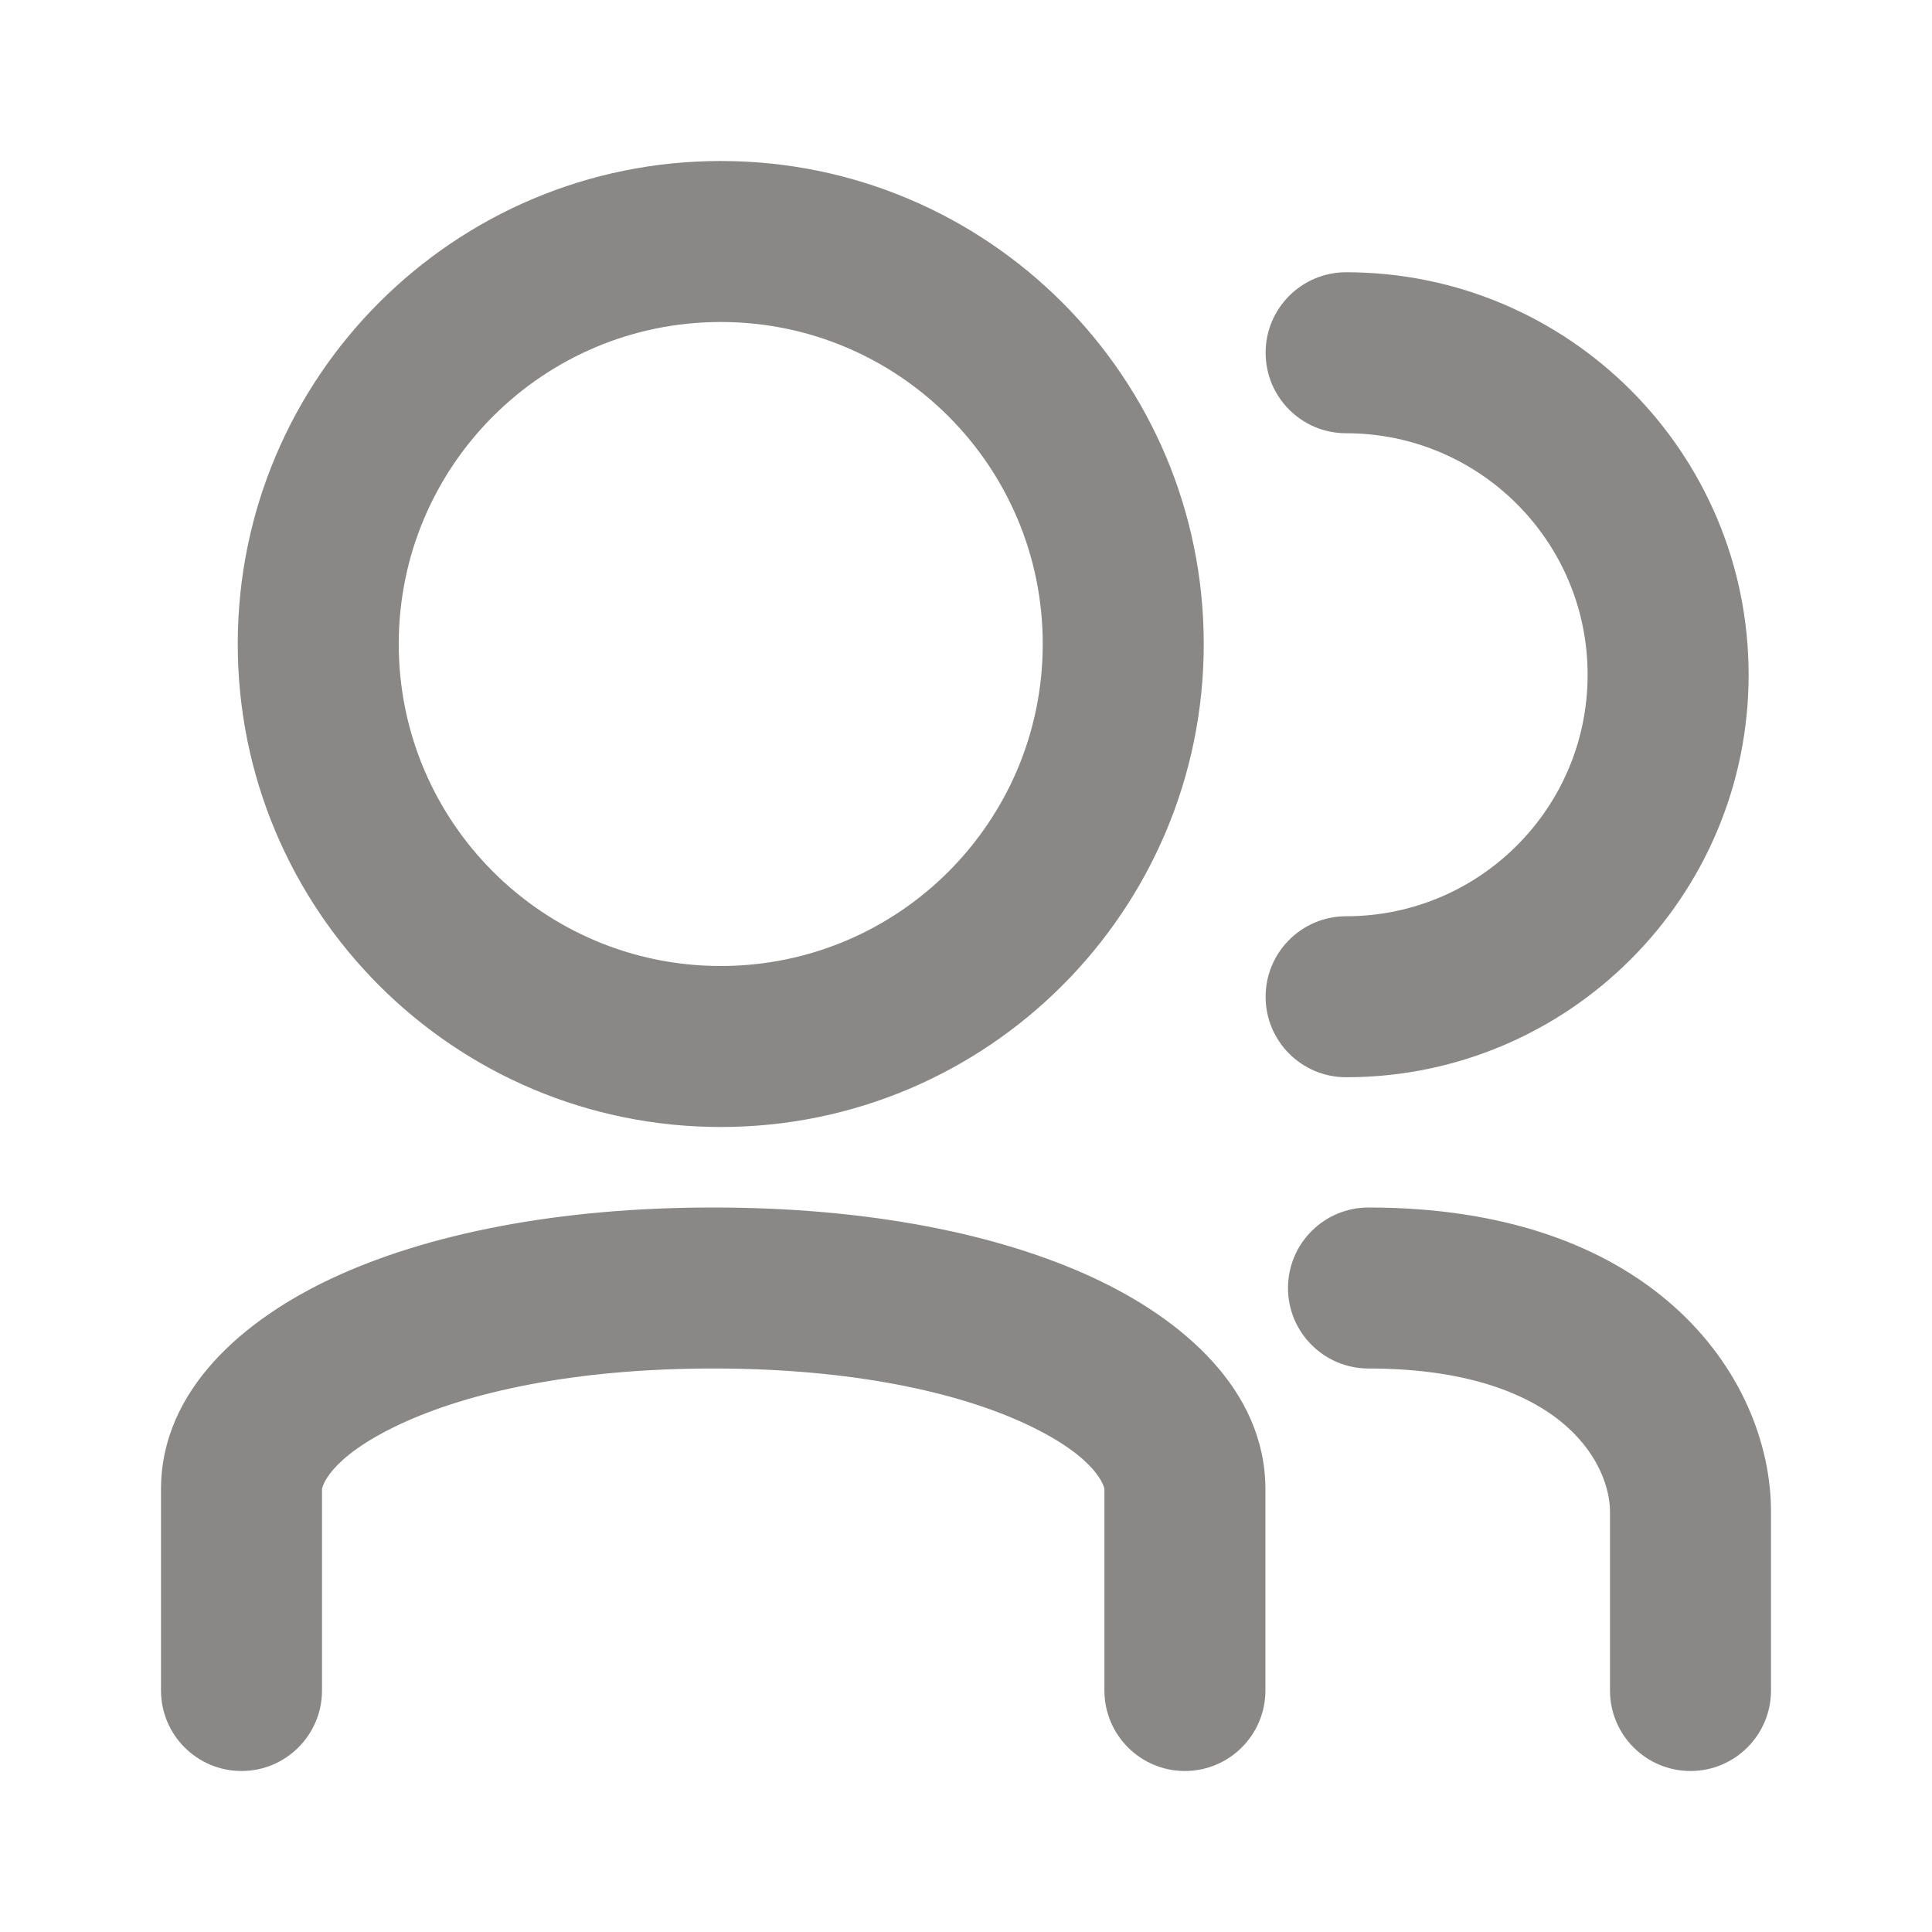
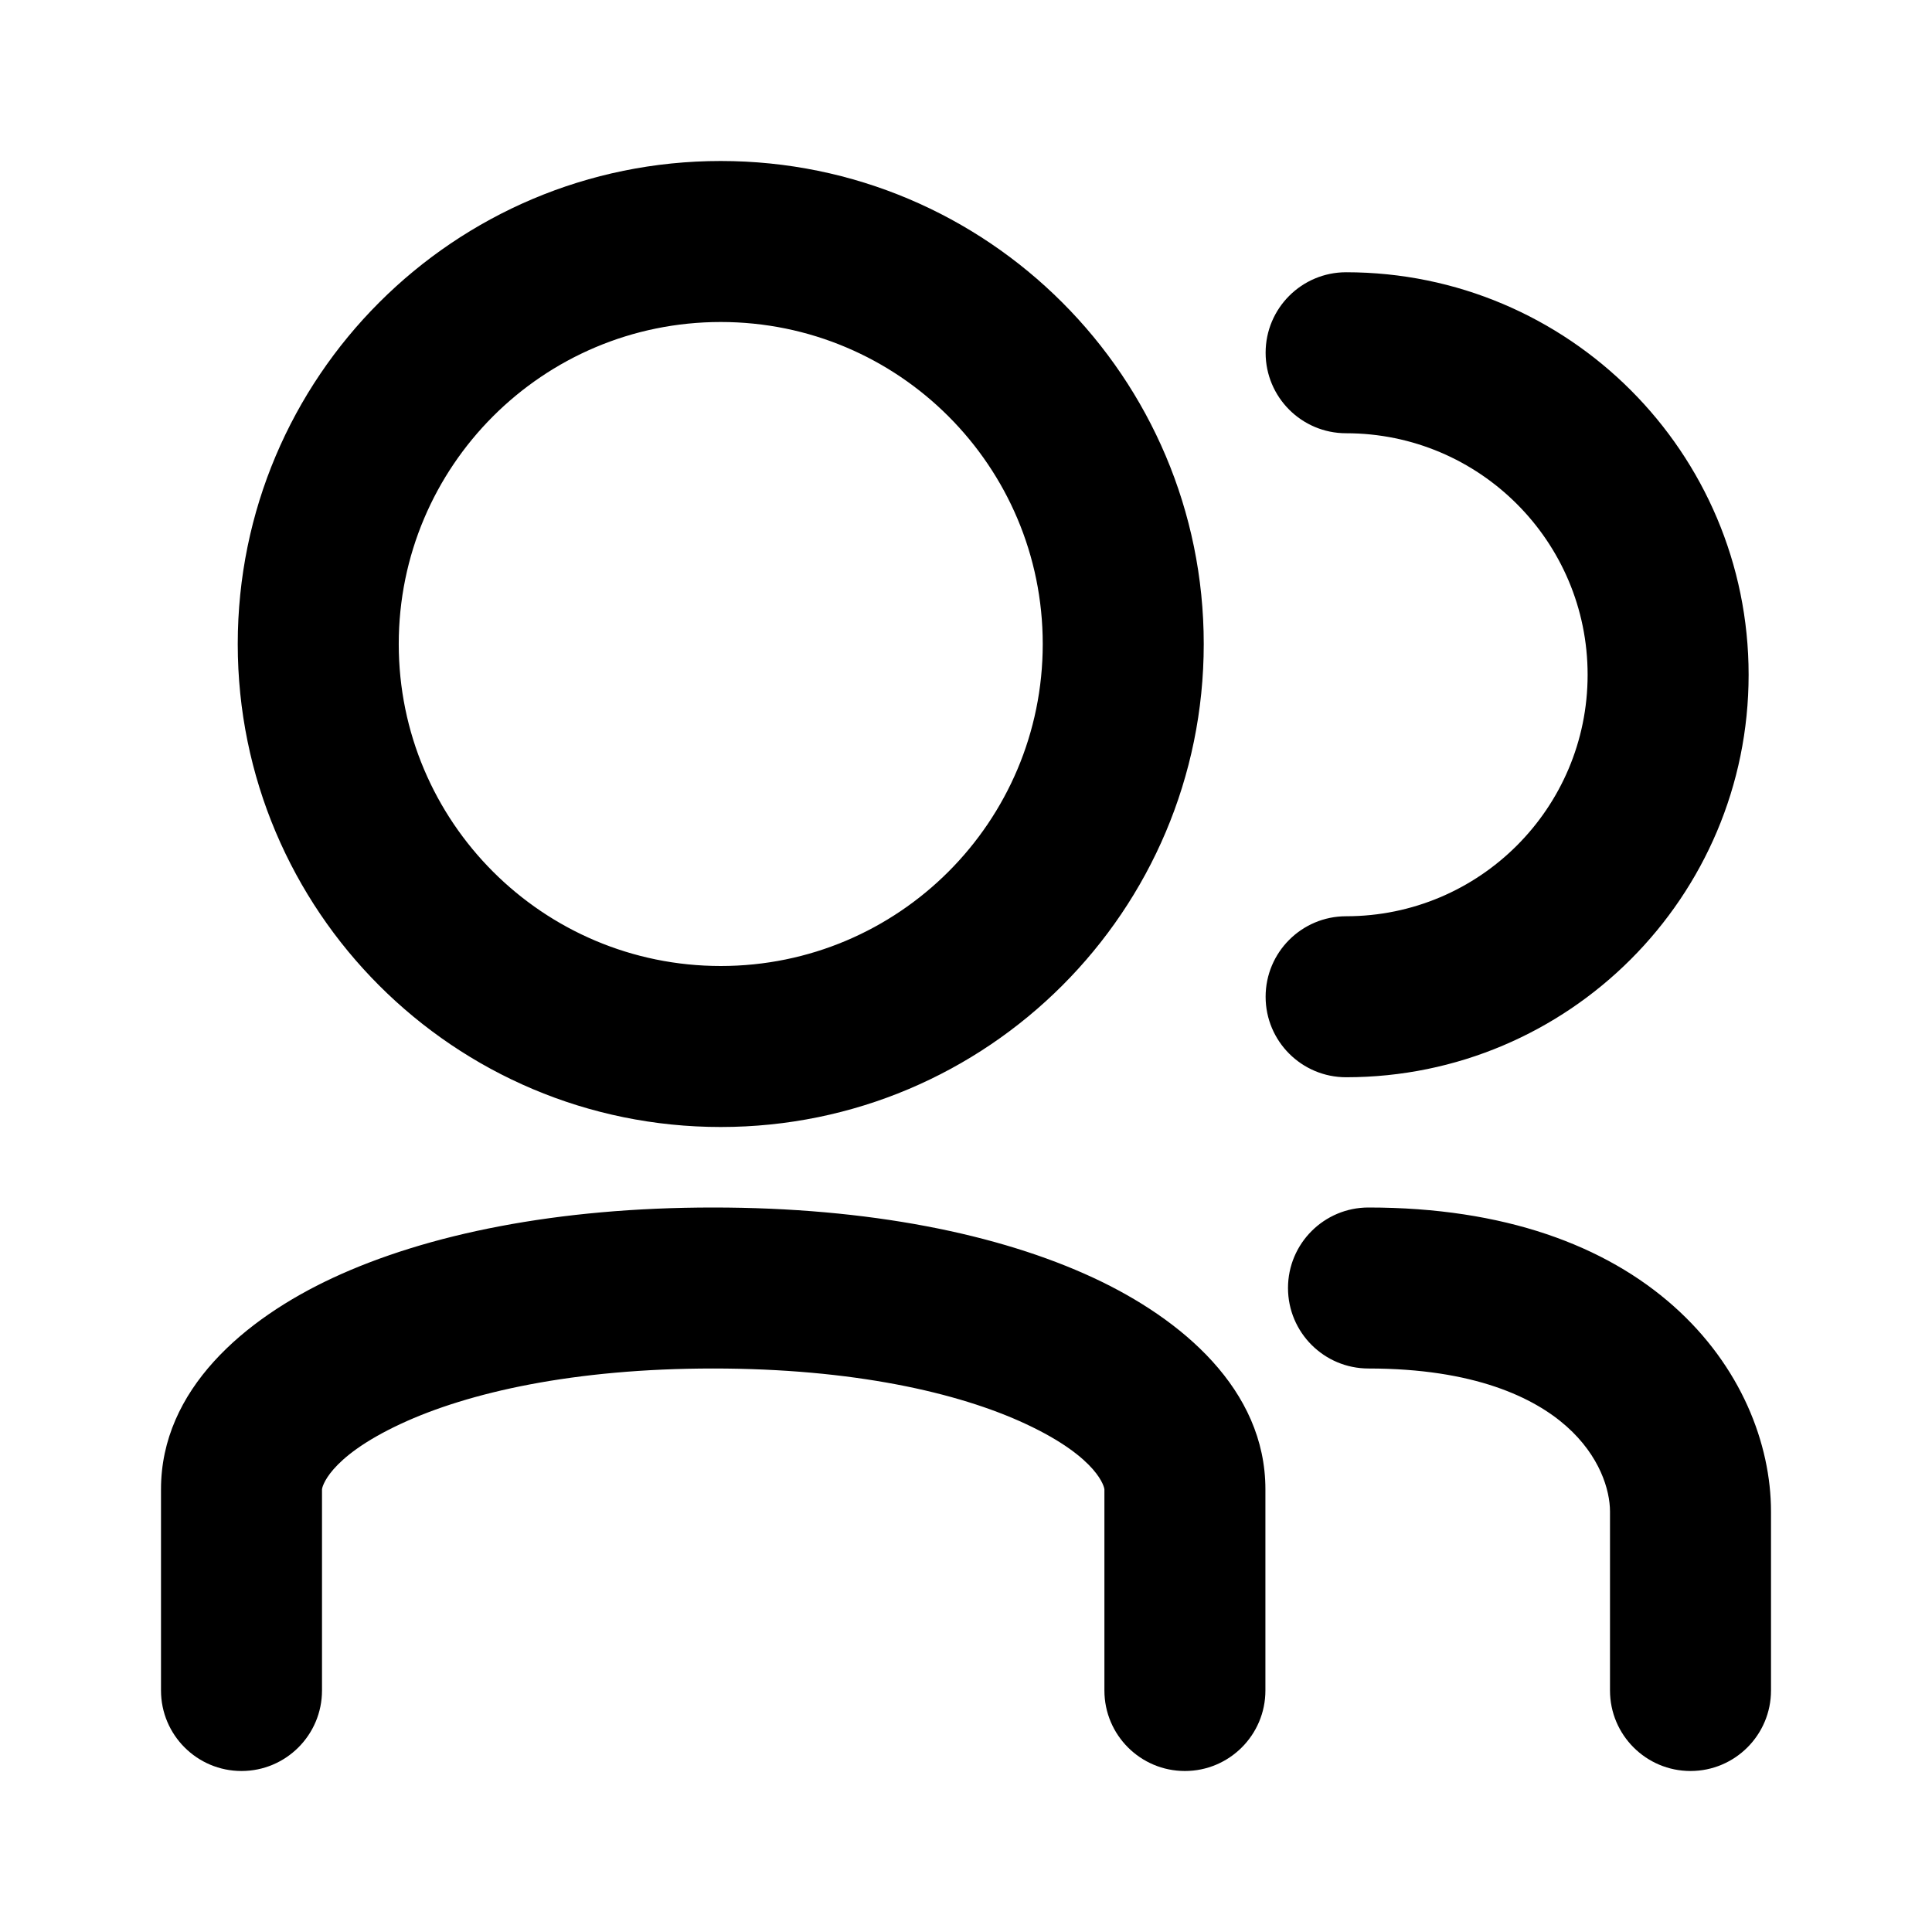
<svg xmlns="http://www.w3.org/2000/svg" width="36" height="36" viewBox="0 0 36 36" fill="none">
-   <g opacity="0.55">
-     <path fill-rule="evenodd" clip-rule="evenodd" d="M22.43 12C22.43 16.971 18.4 21 13.43 21C8.459 21 4.43 16.971 4.43 12C4.43 7.029 8.459 3 13.43 3C18.4 3 22.43 7.029 22.43 12ZM13.43 18C16.744 18 19.43 15.314 19.43 12C19.43 8.686 16.744 6 13.43 6C10.116 6 7.43 8.686 7.43 12C7.43 15.314 10.116 18 13.43 18ZM7.467 26.532C6.088 27.174 6 27.734 6 27.75V27.761V27.772V27.783V27.794V27.805V27.816V27.827V27.838V27.849V27.86V27.871V27.882V27.893V27.904V27.915V27.926V27.937V27.948V27.959V27.97V27.981V27.992V28.003V28.014V28.024V28.035V28.046V28.057V28.068V28.079V28.09V28.101V28.112V28.123V28.134V28.145V28.156V28.167V28.178V28.189V28.2V28.21V28.221V28.232V28.243V28.254V28.265V28.276V28.287V28.298V28.308V28.319V28.33V28.341V28.352V28.363V28.374V28.384V28.395V28.406V28.417V28.428V28.439V28.45V28.46V28.471V28.482V28.493V28.503V28.514V28.525V28.536V28.547V28.557V28.568V28.579V28.59V28.6V28.611V28.622V28.633V28.643V28.654V28.665V28.675V28.686V28.697V28.707V28.718V28.729V28.739V28.75V28.761V28.771V28.782V28.792V28.803V28.814V28.824V28.835V28.845V28.856V28.866V28.877V28.887V28.898V28.908V28.919V28.929V28.94V28.95V28.961V28.971V28.982V28.992V29.003V29.013V29.023V29.034V29.044V29.055V29.065V29.075V29.086V29.096V29.106V29.117V29.127V29.137V29.148V29.158V29.168V29.178V29.189V29.199V29.209V29.219V29.229V29.24V29.25V29.26V29.27V29.28V29.29V29.3V29.311V29.321V29.331V29.341V29.351V29.361V29.371V29.381V29.391V29.401V29.411V29.421V29.431V29.441V29.451V29.46V29.47V29.48V29.49V29.5V29.51V29.52V29.529V29.539V29.549V29.559V29.569V29.578V29.588V29.598V29.607V29.617V29.627V29.636V29.646V29.656V29.665V29.675V29.684V29.694V29.704V29.713V29.723V29.732V29.742V29.751V29.761V29.77V29.779V29.789V29.798V29.808V29.817V29.826V29.835V29.845V29.854V29.863V29.873V29.882V29.891V29.9V29.909V29.919V29.928V29.937V29.946V29.955V29.964V29.973V29.982V29.991V30V30.009V30.018V30.027V30.036V30.045V30.054V30.063V30.072V30.081V30.089V30.098V30.107V30.116V30.124V30.133V30.142V30.151V30.159V30.168V30.176V30.185V30.194V30.202V30.211V30.219V30.228V30.236V30.245V30.253V30.262V30.27V30.278V30.287V30.295V30.303V30.312V30.32V30.328V30.336V30.345V30.353V30.361V30.369V30.377V30.385V30.393V30.401V30.409V30.417V30.425V30.433V30.441V30.449V30.457V30.465V30.473V30.481V30.488V30.496V30.504V30.512V30.52V30.527V30.535V30.543V30.55V30.558V30.565V30.573V30.58V30.588V30.595V30.603V30.61V30.618V30.625V30.632V30.64V30.647V30.654V30.662V30.669V30.676V30.683V30.69V30.697V30.704V30.712V30.719V30.726V30.733V30.74V30.747V30.753V30.76V30.767V30.774V30.781V30.788V30.794V30.801V30.808V30.814V30.821V30.828V30.834V30.841V30.848V30.854V30.861V30.867V30.873V30.88V30.886V30.893V30.899V30.905V30.912V30.918V30.924V30.93V30.936V30.942V30.948V30.955V30.961V30.967V30.973V30.979V30.985V30.99V30.996V31.002V31.008V31.014V31.019V31.025V31.031V31.037V31.042V31.048V31.053V31.059V31.064V31.07V31.075V31.081V31.086V31.091V31.097V31.102V31.107V31.113V31.118V31.123V31.128V31.133V31.138V31.143V31.148V31.153V31.158V31.163V31.168V31.173V31.178V31.183V31.187V31.192V31.197V31.201V31.206V31.211V31.215V31.22V31.224V31.229V31.233V31.238V31.242V31.246V31.25V31.255V31.259V31.263V31.267V31.271V31.276V31.28V31.284V31.288V31.292V31.296V31.299V31.303V31.307V31.311V31.315V31.318V31.322V31.326V31.329V31.333V31.336V31.34V31.343V31.347V31.35V31.354V31.357V31.36V31.363V31.367V31.37V31.373V31.376V31.379V31.382V31.385V31.388V31.391V31.394V31.397V31.4V31.402V31.405V31.408V31.41V31.413V31.416V31.418V31.421V31.423V31.426V31.428V31.43V31.433V31.435V31.437V31.44V31.442V31.444V31.446V31.448V31.45V31.452V31.454V31.456V31.458V31.46V31.461V31.463V31.465V31.467V31.468V31.47V31.471V31.473V31.474V31.476V31.477V31.479V31.48V31.481V31.482V31.483V31.485V31.486V31.487V31.488V31.489V31.49V31.491V31.491V31.492V31.493V31.494V31.495V31.495V31.496V31.496V31.497V31.497V31.498V31.498V31.499V31.499V31.499V31.5V31.5V31.5V31.5V31.5C6 32.328 5.328 33 4.5 33C3.672 33 3 32.328 3 31.5V31.5V31.5V31.5V31.5V31.499V31.499V31.499V31.498V31.498V31.497V31.497V31.496V31.496V31.495V31.495V31.494V31.493V31.492V31.491V31.491V31.49V31.489V31.488V31.487V31.486V31.485V31.483V31.482V31.481V31.48V31.479V31.477V31.476V31.474V31.473V31.471V31.47V31.468V31.467V31.465V31.463V31.461V31.46V31.458V31.456V31.454V31.452V31.45V31.448V31.446V31.444V31.442V31.44V31.437V31.435V31.433V31.43V31.428V31.426V31.423V31.421V31.418V31.416V31.413V31.41V31.408V31.405V31.402V31.4V31.397V31.394V31.391V31.388V31.385V31.382V31.379V31.376V31.373V31.37V31.367V31.363V31.36V31.357V31.354V31.35V31.347V31.343V31.34V31.336V31.333V31.329V31.326V31.322V31.318V31.315V31.311V31.307V31.303V31.299V31.296V31.292V31.288V31.284V31.28V31.276V31.271V31.267V31.263V31.259V31.255V31.25V31.246V31.242V31.238V31.233V31.229V31.224V31.22V31.215V31.211V31.206V31.201V31.197V31.192V31.187V31.183V31.178V31.173V31.168V31.163V31.158V31.153V31.148V31.143V31.138V31.133V31.128V31.123V31.118V31.113V31.107V31.102V31.097V31.091V31.086V31.081V31.075V31.07V31.064V31.059V31.053V31.048V31.042V31.037V31.031V31.025V31.019V31.014V31.008V31.002V30.996V30.99V30.985V30.979V30.973V30.967V30.961V30.955V30.948V30.942V30.936V30.93V30.924V30.918V30.912V30.905V30.899V30.893V30.886V30.88V30.873V30.867V30.861V30.854V30.848V30.841V30.834V30.828V30.821V30.814V30.808V30.801V30.794V30.788V30.781V30.774V30.767V30.76V30.753V30.747V30.74V30.733V30.726V30.719V30.712V30.704V30.697V30.69V30.683V30.676V30.669V30.662V30.654V30.647V30.64V30.632V30.625V30.618V30.61V30.603V30.595V30.588V30.58V30.573V30.565V30.558V30.55V30.543V30.535V30.527V30.52V30.512V30.504V30.496V30.488V30.481V30.473V30.465V30.457V30.449V30.441V30.433V30.425V30.417V30.409V30.401V30.393V30.385V30.377V30.369V30.361V30.353V30.345V30.336V30.328V30.32V30.312V30.303V30.295V30.287V30.278V30.27V30.262V30.253V30.245V30.236V30.228V30.219V30.211V30.202V30.194V30.185V30.176V30.168V30.159V30.151V30.142V30.133V30.124V30.116V30.107V30.098V30.089V30.081V30.072V30.063V30.054V30.045V30.036V30.027V30.018V30.009V30V29.991V29.982V29.973V29.964V29.955V29.946V29.937V29.928V29.919V29.909V29.9V29.891V29.882V29.873V29.863V29.854V29.845V29.835V29.826V29.817V29.808V29.798V29.789V29.779V29.77V29.761V29.751V29.742V29.732V29.723V29.713V29.704V29.694V29.684V29.675V29.665V29.656V29.646V29.636V29.627V29.617V29.607V29.598V29.588V29.578V29.569V29.559V29.549V29.539V29.529V29.52V29.51V29.5V29.49V29.48V29.47V29.46V29.451V29.441V29.431V29.421V29.411V29.401V29.391V29.381V29.371V29.361V29.351V29.341V29.331V29.321V29.311V29.3V29.29V29.28V29.27V29.26V29.25V29.24V29.229V29.219V29.209V29.199V29.189V29.178V29.168V29.158V29.148V29.137V29.127V29.117V29.106V29.096V29.086V29.075V29.065V29.055V29.044V29.034V29.023V29.013V29.003V28.992V28.982V28.971V28.961V28.95V28.94V28.929V28.919V28.908V28.898V28.887V28.877V28.866V28.856V28.845V28.835V28.824V28.814V28.803V28.792V28.782V28.771V28.761V28.75V28.739V28.729V28.718V28.707V28.697V28.686V28.675V28.665V28.654V28.643V28.633V28.622V28.611V28.6V28.59V28.579V28.568V28.557V28.547V28.536V28.525V28.514V28.503V28.493V28.482V28.471V28.46V28.45V28.439V28.428V28.417V28.406V28.395V28.384V28.374V28.363V28.352V28.341V28.33V28.319V28.308V28.298V28.287V28.276V28.265V28.254V28.243V28.232V28.221V28.21V28.2V28.189V28.178V28.167V28.156V28.145V28.134V28.123V28.112V28.101V28.09V28.079V28.068V28.057V28.046V28.035V28.024V28.014V28.003V27.992V27.981V27.97V27.959V27.948V27.937V27.926V27.915V27.904V27.893V27.882V27.871V27.86V27.849V27.838V27.827V27.816V27.805V27.794V27.783V27.772V27.761V27.75C3 25.891 4.559 24.576 6.201 23.812C7.963 22.992 10.39 22.5 13.289 22.5C16.189 22.5 18.616 22.992 20.378 23.812C22.02 24.576 23.579 25.891 23.579 27.75L23.579 30.68V31.31V31.454V31.489V31.497V31.499V31.5V31.5V31.5C23.579 32.328 22.907 33 22.079 33C21.25 33 20.579 32.328 20.579 31.5V31.5V31.5V31.499V31.497V31.489V31.454V31.31V30.68L20.579 27.75C20.579 27.734 20.49 27.174 19.111 26.532C17.852 25.945 15.885 25.5 13.289 25.5C10.694 25.5 8.727 25.945 7.467 26.532ZM23.583 6.573C23.583 5.745 24.255 5.073 25.083 5.073C29.225 5.073 32.583 8.431 32.583 12.573C32.583 16.715 29.225 20.073 25.083 20.073C24.255 20.073 23.583 19.402 23.583 18.573C23.583 17.745 24.255 17.073 25.083 17.073C27.568 17.073 29.583 15.059 29.583 12.573C29.583 10.088 27.568 8.073 25.083 8.073C24.255 8.073 23.583 7.402 23.583 6.573ZM24 24C24 23.172 24.672 22.5 25.5 22.5C28.031 22.5 29.914 23.208 31.184 24.337C32.441 25.454 33 26.904 33 28.167V28.181V28.196V28.21V28.225V28.239V28.254V28.268V28.283V28.297V28.311V28.326V28.34V28.354V28.368V28.382V28.396V28.41V28.424V28.438V28.452V28.466V28.48V28.494V28.507V28.521V28.535V28.548V28.562V28.576V28.589V28.603V28.616V28.63V28.643V28.656V28.67V28.683V28.696V28.709V28.723V28.736V28.749V28.762V28.775V28.788V28.801V28.814V28.826V28.839V28.852V28.865V28.878V28.89V28.903V28.916V28.928V28.941V28.953V28.966V28.978V28.991V29.003V29.015V29.028V29.04V29.052V29.064V29.076V29.089V29.101V29.113V29.125V29.137V29.149V29.161V29.172V29.184V29.196V29.208V29.22V29.231V29.243V29.255V29.266V29.278V29.289V29.301V29.312V29.324V29.335V29.346V29.358V29.369V29.38V29.392V29.403V29.414V29.425V29.436V29.447V29.458V29.469V29.48V29.491V29.502V29.512V29.523V29.534V29.545V29.555V29.566V29.577V29.587V29.598V29.608V29.619V29.629V29.64V29.65V29.66V29.671V29.681V29.691V29.702V29.712V29.722V29.732V29.742V29.752V29.762V29.772V29.782V29.792V29.802V29.812V29.822V29.831V29.841V29.851V29.861V29.87V29.88V29.89V29.899V29.909V29.918V29.927V29.937V29.946V29.956V29.965V29.974V29.984V29.993V30.002V30.011V30.02V30.029V30.038V30.048V30.057V30.066V30.075V30.083V30.092V30.101V30.11V30.119V30.128V30.136V30.145V30.154V30.162V30.171V30.179V30.188V30.196V30.205V30.213V30.222V30.23V30.238V30.247V30.255V30.263V30.271V30.279V30.288V30.296V30.304V30.312V30.32V30.328V30.336V30.344V30.352V30.36V30.367V30.375V30.383V30.391V30.398V30.406V30.414V30.422V30.429V30.437V30.444V30.452V30.459V30.467V30.474V30.481V30.489V30.496V30.503V30.511V30.518V30.525V30.532V30.539V30.547V30.554V30.561V30.568V30.575V30.582V30.589V30.596V30.602V30.609V30.616V30.623V30.63V30.636V30.643V30.65V30.656V30.663V30.669V30.676V30.683V30.689V30.695V30.702V30.708V30.715V30.721V30.727V30.734V30.74V30.746V30.752V30.759V30.765V30.771V30.777V30.783V30.789V30.795V30.801V30.807V30.813V30.819V30.825V30.83V30.836V30.842V30.848V30.854V30.859V30.865V30.87V30.876V30.882V30.887V30.893V30.898V30.904V30.909V30.915V30.92V30.925V30.931V30.936V30.941V30.947V30.952V30.957V30.962V30.967V30.972V30.977V30.982V30.988V30.992V30.997V31.002V31.007V31.012V31.017V31.022V31.027V31.032V31.036V31.041V31.046V31.05V31.055V31.06V31.064V31.069V31.073V31.078V31.082V31.087V31.091V31.096V31.1V31.105V31.109V31.113V31.117V31.122V31.126V31.13V31.134V31.138V31.143V31.147V31.151V31.155V31.159V31.163V31.167V31.171V31.175V31.179V31.182V31.186V31.19V31.194V31.198V31.201V31.205V31.209V31.212V31.216V31.22V31.223V31.227V31.23V31.234V31.237V31.241V31.244V31.248V31.251V31.255V31.258V31.261V31.265V31.268V31.271V31.274V31.277V31.281V31.284V31.287V31.29V31.293V31.296V31.299V31.302V31.305V31.308V31.311V31.314V31.317V31.32V31.322V31.325V31.328V31.331V31.334V31.336V31.339V31.341V31.344V31.347V31.349V31.352V31.355V31.357V31.36V31.362V31.364V31.367V31.369V31.372V31.374V31.376V31.379V31.381V31.383V31.386V31.388V31.39V31.392V31.394V31.396V31.398V31.401V31.403V31.405V31.407V31.409V31.411V31.413V31.414V31.416V31.418V31.42V31.422V31.424V31.425V31.427V31.429V31.431V31.433V31.434V31.436V31.437V31.439V31.441V31.442V31.444V31.445V31.447V31.448V31.45V31.451V31.453V31.454V31.455V31.457V31.458V31.459V31.461V31.462V31.463V31.464V31.465V31.467V31.468V31.469V31.47V31.471V31.472V31.473V31.474V31.475V31.476V31.477V31.478V31.479V31.48V31.481V31.482V31.483V31.483V31.484V31.485V31.486V31.487V31.487V31.488V31.489V31.489V31.49V31.491V31.491V31.492V31.492V31.493V31.493V31.494V31.494V31.495V31.495V31.496V31.496V31.497V31.497V31.497V31.497V31.498V31.498V31.498V31.499V31.499V31.499V31.499V31.499V31.5V31.5V31.5V31.5V31.5V31.5V31.5C33 32.328 32.328 33 31.5 33C30.672 33 30 32.328 30 31.5V31.5V31.5V31.5V31.5V31.5V31.5V31.499V31.499V31.499V31.499V31.499V31.498V31.498V31.498V31.497V31.497V31.497V31.497V31.496V31.496V31.495V31.495V31.494V31.494V31.493V31.493V31.492V31.492V31.491V31.491V31.49V31.489V31.489V31.488V31.487V31.487V31.486V31.485V31.484V31.483V31.483V31.482V31.481V31.48V31.479V31.478V31.477V31.476V31.475V31.474V31.473V31.472V31.471V31.47V31.469V31.468V31.467V31.465V31.464V31.463V31.462V31.461V31.459V31.458V31.457V31.455V31.454V31.453V31.451V31.45V31.448V31.447V31.445V31.444V31.442V31.441V31.439V31.437V31.436V31.434V31.433V31.431V31.429V31.427V31.425V31.424V31.422V31.42V31.418V31.416V31.414V31.413V31.411V31.409V31.407V31.405V31.403V31.401V31.398V31.396V31.394V31.392V31.39V31.388V31.386V31.383V31.381V31.379V31.376V31.374V31.372V31.369V31.367V31.364V31.362V31.36V31.357V31.355V31.352V31.349V31.347V31.344V31.341V31.339V31.336V31.334V31.331V31.328V31.325V31.322V31.32V31.317V31.314V31.311V31.308V31.305V31.302V31.299V31.296V31.293V31.29V31.287V31.284V31.281V31.277V31.274V31.271V31.268V31.265V31.261V31.258V31.255V31.251V31.248V31.244V31.241V31.237V31.234V31.23V31.227V31.223V31.22V31.216V31.212V31.209V31.205V31.201V31.198V31.194V31.19V31.186V31.182V31.179V31.175V31.171V31.167V31.163V31.159V31.155V31.151V31.147V31.143V31.138V31.134V31.13V31.126V31.122V31.117V31.113V31.109V31.105V31.1V31.096V31.091V31.087V31.082V31.078V31.073V31.069V31.064V31.06V31.055V31.05V31.046V31.041V31.036V31.032V31.027V31.022V31.017V31.012V31.007V31.002V30.997V30.992V30.988V30.982V30.977V30.972V30.967V30.962V30.957V30.952V30.947V30.941V30.936V30.931V30.925V30.92V30.915V30.909V30.904V30.898V30.893V30.887V30.882V30.876V30.87V30.865V30.859V30.854V30.848V30.842V30.836V30.83V30.825V30.819V30.813V30.807V30.801V30.795V30.789V30.783V30.777V30.771V30.765V30.759V30.752V30.746V30.74V30.734V30.727V30.721V30.715V30.708V30.702V30.695V30.689V30.683V30.676V30.669V30.663V30.656V30.65V30.643V30.636V30.63V30.623V30.616V30.609V30.602V30.596V30.589V30.582V30.575V30.568V30.561V30.554V30.547V30.539V30.532V30.525V30.518V30.511V30.503V30.496V30.489V30.481V30.474V30.467V30.459V30.452V30.444V30.437V30.429V30.422V30.414V30.406V30.398V30.391V30.383V30.375V30.367V30.36V30.352V30.344V30.336V30.328V30.32V30.312V30.304V30.296V30.288V30.279V30.271V30.263V30.255V30.247V30.238V30.23V30.222V30.213V30.205V30.196V30.188V30.179V30.171V30.162V30.154V30.145V30.136V30.128V30.119V30.11V30.101V30.092V30.083V30.075V30.066V30.057V30.048V30.038V30.029V30.02V30.011V30.002V29.993V29.984V29.974V29.965V29.956V29.946V29.937V29.927V29.918V29.909V29.899V29.89V29.88V29.87V29.861V29.851V29.841V29.831V29.822V29.812V29.802V29.792V29.782V29.772V29.762V29.752V29.742V29.732V29.722V29.712V29.702V29.691V29.681V29.671V29.66V29.65V29.64V29.629V29.619V29.608V29.598V29.587V29.577V29.566V29.555V29.545V29.534V29.523V29.512V29.502V29.491V29.48V29.469V29.458V29.447V29.436V29.425V29.414V29.403V29.392V29.38V29.369V29.358V29.346V29.335V29.324V29.312V29.301V29.289V29.278V29.266V29.255V29.243V29.231V29.22V29.208V29.196V29.184V29.172V29.161V29.149V29.137V29.125V29.113V29.101V29.089V29.076V29.064V29.052V29.04V29.028V29.015V29.003V28.991V28.978V28.966V28.953V28.941V28.928V28.916V28.903V28.89V28.878V28.865V28.852V28.839V28.826V28.814V28.801V28.788V28.775V28.762V28.749V28.736V28.723V28.709V28.696V28.683V28.67V28.656V28.643V28.63V28.616V28.603V28.589V28.576V28.562V28.548V28.535V28.521V28.507V28.494V28.48V28.466V28.452V28.438V28.424V28.41V28.396V28.382V28.368V28.354V28.34V28.326V28.311V28.297V28.283V28.268V28.254V28.239V28.225V28.21V28.196V28.181V28.167C30 27.763 29.809 27.129 29.191 26.579C28.587 26.042 27.47 25.5 25.5 25.5C24.672 25.5 24 24.828 24 24Z" fill="#282725" />
-   </g>
+   <path fill-rule="evenodd" clip-rule="evenodd" d="M22.43 12C22.43 16.971 18.4 21 13.43 21C8.459 21 4.43 16.971 4.43 12C4.43 7.029 8.459 3 13.43 3C18.4 3 22.43 7.029 22.43 12ZM13.43 18C16.744 18 19.43 15.314 19.43 12C19.43 8.686 16.744 6 13.43 6C10.116 6 7.43 8.686 7.43 12C7.43 15.314 10.116 18 13.43 18ZM7.467 26.532C6.088 27.174 6 27.734 6 27.75V27.761V27.772V27.783V27.794V27.805V27.816V27.827V27.838V27.849V27.86V27.871V27.882V27.893V27.904V27.915V27.926V27.937V27.948V27.959V27.97V27.981V27.992V28.003V28.014V28.024V28.035V28.046V28.057V28.068V28.079V28.09V28.101V28.112V28.123V28.134V28.145V28.156V28.167V28.178V28.189V28.2V28.21V28.221V28.232V28.243V28.254V28.265V28.276V28.287V28.298V28.308V28.319V28.33V28.341V28.352V28.363V28.374V28.384V28.395V28.406V28.417V28.428V28.439V28.45V28.46V28.471V28.482V28.493V28.503V28.514V28.525V28.536V28.547V28.557V28.568V28.579V28.59V28.6V28.611V28.622V28.633V28.643V28.654V28.665V28.675V28.686V28.697V28.707V28.718V28.729V28.739V28.75V28.761V28.771V28.782V28.792V28.803V28.814V28.824V28.835V28.845V28.856V28.866V28.877V28.887V28.898V28.908V28.919V28.929V28.94V28.95V28.961V28.971V28.982V28.992V29.003V29.013V29.023V29.034V29.044V29.055V29.065V29.075V29.086V29.096V29.106V29.117V29.127V29.137V29.148V29.158V29.168V29.178V29.189V29.199V29.209V29.219V29.229V29.24V29.25V29.26V29.27V29.28V29.29V29.3V29.311V29.321V29.331V29.341V29.351V29.361V29.371V29.381V29.391V29.401V29.411V29.421V29.431V29.441V29.451V29.46V29.47V29.48V29.49V29.5V29.51V29.52V29.529V29.539V29.549V29.559V29.569V29.578V29.588V29.598V29.607V29.617V29.627V29.636V29.646V29.656V29.665V29.675V29.684V29.694V29.704V29.713V29.723V29.732V29.742V29.751V29.761V29.77V29.779V29.789V29.798V29.808V29.817V29.826V29.835V29.845V29.854V29.863V29.873V29.882V29.891V29.9V29.909V29.919V29.928V29.937V29.946V29.955V29.964V29.973V29.982V29.991V30V30.009V30.018V30.027V30.036V30.045V30.054V30.063V30.072V30.081V30.089V30.098V30.107V30.116V30.124V30.133V30.142V30.151V30.159V30.168V30.176V30.185V30.194V30.202V30.211V30.219V30.228V30.236V30.245V30.253V30.262V30.27V30.278V30.287V30.295V30.303V30.312V30.32V30.328V30.336V30.345V30.353V30.361V30.369V30.377V30.385V30.393V30.401V30.409V30.417V30.425V30.433V30.441V30.449V30.457V30.465V30.473V30.481V30.488V30.496V30.504V30.512V30.52V30.527V30.535V30.543V30.55V30.558V30.565V30.573V30.58V30.588V30.595V30.603V30.61V30.618V30.625V30.632V30.64V30.647V30.654V30.662V30.669V30.676V30.683V30.69V30.697V30.704V30.712V30.719V30.726V30.733V30.74V30.747V30.753V30.76V30.767V30.774V30.781V30.788V30.794V30.801V30.808V30.814V30.821V30.828V30.834V30.841V30.848V30.854V30.861V30.867V30.873V30.88V30.886V30.893V30.899V30.905V30.912V30.918V30.924V30.93V30.936V30.942V30.948V30.955V30.961V30.967V30.973V30.979V30.985V30.99V30.996V31.002V31.008V31.014V31.019V31.025V31.031V31.037V31.042V31.048V31.053V31.059V31.064V31.07V31.075V31.081V31.086V31.091V31.097V31.102V31.107V31.113V31.118V31.123V31.128V31.133V31.138V31.143V31.148V31.153V31.158V31.163V31.168V31.173V31.178V31.183V31.187V31.192V31.197V31.201V31.206V31.211V31.215V31.22V31.224V31.229V31.233V31.238V31.242V31.246V31.25V31.255V31.259V31.263V31.267V31.271V31.276V31.28V31.284V31.288V31.292V31.296V31.299V31.303V31.307V31.311V31.315V31.318V31.322V31.326V31.329V31.333V31.336V31.34V31.343V31.347V31.35V31.354V31.357V31.36V31.363V31.367V31.37V31.373V31.376V31.379V31.382V31.385V31.388V31.391V31.394V31.397V31.4V31.402V31.405V31.408V31.41V31.413V31.416V31.418V31.421V31.423V31.426V31.428V31.43V31.433V31.435V31.437V31.44V31.442V31.444V31.446V31.448V31.45V31.452V31.454V31.456V31.458V31.46V31.461V31.463V31.465V31.467V31.468V31.47V31.471V31.473V31.474V31.476V31.477V31.479V31.48V31.481V31.482V31.483V31.485V31.486V31.487V31.488V31.489V31.49V31.491V31.491V31.492V31.493V31.494V31.495V31.495V31.496V31.496V31.497V31.497V31.498V31.498V31.499V31.499V31.499V31.5V31.5V31.5V31.5V31.5C6 32.328 5.328 33 4.5 33C3.672 33 3 32.328 3 31.5V31.5V31.5V31.5V31.5V31.499V31.499V31.499V31.498V31.498V31.497V31.497V31.496V31.496V31.495V31.495V31.494V31.493V31.492V31.491V31.491V31.49V31.489V31.488V31.487V31.486V31.485V31.483V31.482V31.481V31.48V31.479V31.477V31.476V31.474V31.473V31.471V31.47V31.468V31.467V31.465V31.463V31.461V31.46V31.458V31.456V31.454V31.452V31.45V31.448V31.446V31.444V31.442V31.44V31.437V31.435V31.433V31.43V31.428V31.426V31.423V31.421V31.418V31.416V31.413V31.41V31.408V31.405V31.402V31.4V31.397V31.394V31.391V31.388V31.385V31.382V31.379V31.376V31.373V31.37V31.367V31.363V31.36V31.357V31.354V31.35V31.347V31.343V31.34V31.336V31.333V31.329V31.326V31.322V31.318V31.315V31.311V31.307V31.303V31.299V31.296V31.292V31.288V31.284V31.28V31.276V31.271V31.267V31.263V31.259V31.255V31.25V31.246V31.242V31.238V31.233V31.229V31.224V31.22V31.215V31.211V31.206V31.201V31.197V31.192V31.187V31.183V31.178V31.173V31.168V31.163V31.158V31.153V31.148V31.143V31.138V31.133V31.128V31.123V31.118V31.113V31.107V31.102V31.097V31.091V31.086V31.081V31.075V31.07V31.064V31.059V31.053V31.048V31.042V31.037V31.031V31.025V31.019V31.014V31.008V31.002V30.996V30.99V30.985V30.979V30.973V30.967V30.961V30.955V30.948V30.942V30.936V30.93V30.924V30.918V30.912V30.905V30.899V30.893V30.886V30.88V30.873V30.867V30.861V30.854V30.848V30.841V30.834V30.828V30.821V30.814V30.808V30.801V30.794V30.788V30.781V30.774V30.767V30.76V30.753V30.747V30.74V30.733V30.726V30.719V30.712V30.704V30.697V30.69V30.683V30.676V30.669V30.662V30.654V30.647V30.64V30.632V30.625V30.618V30.61V30.603V30.595V30.588V30.58V30.573V30.565V30.558V30.55V30.543V30.535V30.527V30.52V30.512V30.504V30.496V30.488V30.481V30.473V30.465V30.457V30.449V30.441V30.433V30.425V30.417V30.409V30.401V30.393V30.385V30.377V30.369V30.361V30.353V30.345V30.336V30.328V30.32V30.312V30.303V30.295V30.287V30.278V30.27V30.262V30.253V30.245V30.236V30.228V30.219V30.211V30.202V30.194V30.185V30.176V30.168V30.159V30.151V30.142V30.133V30.124V30.116V30.107V30.098V30.089V30.081V30.072V30.063V30.054V30.045V30.036V30.027V30.018V30.009V30V29.991V29.982V29.973V29.964V29.955V29.946V29.937V29.928V29.919V29.909V29.9V29.891V29.882V29.873V29.863V29.854V29.845V29.835V29.826V29.817V29.808V29.798V29.789V29.779V29.77V29.761V29.751V29.742V29.732V29.723V29.713V29.704V29.694V29.684V29.675V29.665V29.656V29.646V29.636V29.627V29.617V29.607V29.598V29.588V29.578V29.569V29.559V29.549V29.539V29.529V29.52V29.51V29.5V29.49V29.48V29.47V29.46V29.451V29.441V29.431V29.421V29.411V29.401V29.391V29.381V29.371V29.361V29.351V29.341V29.331V29.321V29.311V29.3V29.29V29.28V29.27V29.26V29.25V29.24V29.229V29.219V29.209V29.199V29.189V29.178V29.168V29.158V29.148V29.137V29.127V29.117V29.106V29.096V29.086V29.075V29.065V29.055V29.044V29.034V29.023V29.013V29.003V28.992V28.982V28.971V28.961V28.95V28.94V28.929V28.919V28.908V28.898V28.887V28.877V28.866V28.856V28.845V28.835V28.824V28.814V28.803V28.792V28.782V28.771V28.761V28.75V28.739V28.729V28.718V28.707V28.697V28.686V28.675V28.665V28.654V28.643V28.633V28.622V28.611V28.6V28.59V28.579V28.568V28.557V28.547V28.536V28.525V28.514V28.503V28.493V28.482V28.471V28.46V28.45V28.439V28.428V28.417V28.406V28.395V28.384V28.374V28.363V28.352V28.341V28.33V28.319V28.308V28.298V28.287V28.276V28.265V28.254V28.243V28.232V28.221V28.21V28.2V28.189V28.178V28.167V28.156V28.145V28.134V28.123V28.112V28.101V28.09V28.079V28.068V28.057V28.046V28.035V28.024V28.014V28.003V27.992V27.981V27.97V27.959V27.948V27.937V27.926V27.915V27.904V27.893V27.882V27.871V27.86V27.849V27.838V27.827V27.816V27.805V27.794V27.783V27.772V27.761V27.75C3 25.891 4.559 24.576 6.201 23.812C7.963 22.992 10.39 22.5 13.289 22.5C16.189 22.5 18.616 22.992 20.378 23.812C22.02 24.576 23.579 25.891 23.579 27.75L23.579 30.68V31.31V31.454V31.489V31.497V31.499V31.5V31.5V31.5C23.579 32.328 22.907 33 22.079 33C21.25 33 20.579 32.328 20.579 31.5V31.5V31.5V31.499V31.497V31.489V31.454V31.31V30.68L20.579 27.75C20.579 27.734 20.49 27.174 19.111 26.532C17.852 25.945 15.885 25.5 13.289 25.5C10.694 25.5 8.727 25.945 7.467 26.532ZM23.583 6.573C23.583 5.745 24.255 5.073 25.083 5.073C29.225 5.073 32.583 8.431 32.583 12.573C32.583 16.715 29.225 20.073 25.083 20.073C24.255 20.073 23.583 19.402 23.583 18.573C23.583 17.745 24.255 17.073 25.083 17.073C27.568 17.073 29.583 15.059 29.583 12.573C29.583 10.088 27.568 8.073 25.083 8.073C24.255 8.073 23.583 7.402 23.583 6.573ZM24 24C24 23.172 24.672 22.5 25.5 22.5C28.031 22.5 29.914 23.208 31.184 24.337C32.441 25.454 33 26.904 33 28.167V28.181V28.196V28.21V28.225V28.239V28.254V28.268V28.283V28.297V28.311V28.326V28.34V28.354V28.368V28.382V28.396V28.41V28.424V28.438V28.452V28.466V28.48V28.494V28.507V28.521V28.535V28.548V28.562V28.576V28.589V28.603V28.616V28.63V28.643V28.656V28.67V28.683V28.696V28.709V28.723V28.736V28.749V28.762V28.775V28.788V28.801V28.814V28.826V28.839V28.852V28.865V28.878V28.89V28.903V28.916V28.928V28.941V28.953V28.966V28.978V28.991V29.003V29.015V29.028V29.04V29.052V29.064V29.076V29.089V29.101V29.113V29.125V29.137V29.149V29.161V29.172V29.184V29.196V29.208V29.22V29.231V29.243V29.255V29.266V29.278V29.289V29.301V29.312V29.324V29.335V29.346V29.358V29.369V29.38V29.392V29.403V29.414V29.425V29.436V29.447V29.458V29.469V29.48V29.491V29.502V29.512V29.523V29.534V29.545V29.555V29.566V29.577V29.587V29.598V29.608V29.619V29.629V29.64V29.65V29.66V29.671V29.681V29.691V29.702V29.712V29.722V29.732V29.742V29.752V29.762V29.772V29.782V29.792V29.802V29.812V29.822V29.831V29.841V29.851V29.861V29.87V29.88V29.89V29.899V29.909V29.918V29.927V29.937V29.946V29.956V29.965V29.974V29.984V29.993V30.002V30.011V30.02V30.029V30.038V30.048V30.057V30.066V30.075V30.083V30.092V30.101V30.11V30.119V30.128V30.136V30.145V30.154V30.162V30.171V30.179V30.188V30.196V30.205V30.213V30.222V30.23V30.238V30.247V30.255V30.263V30.271V30.279V30.288V30.296V30.304V30.312V30.32V30.328V30.336V30.344V30.352V30.36V30.367V30.375V30.383V30.391V30.398V30.406V30.414V30.422V30.429V30.437V30.444V30.452V30.459V30.467V30.474V30.481V30.489V30.496V30.503V30.511V30.518V30.525V30.532V30.539V30.547V30.554V30.561V30.568V30.575V30.582V30.589V30.596V30.602V30.609V30.616V30.623V30.63V30.636V30.643V30.65V30.656V30.663V30.669V30.676V30.683V30.689V30.695V30.702V30.708V30.715V30.721V30.727V30.734V30.74V30.746V30.752V30.759V30.765V30.771V30.777V30.783V30.789V30.795V30.801V30.807V30.813V30.819V30.825V30.83V30.836V30.842V30.848V30.854V30.859V30.865V30.87V30.876V30.882V30.887V30.893V30.898V30.904V30.909V30.915V30.92V30.925V30.931V30.936V30.941V30.947V30.952V30.957V30.962V30.967V30.972V30.977V30.982V30.988V30.992V30.997V31.002V31.007V31.012V31.017V31.022V31.027V31.032V31.036V31.041V31.046V31.05V31.055V31.06V31.064V31.069V31.073V31.078V31.082V31.087V31.091V31.096V31.1V31.105V31.109V31.113V31.117V31.122V31.126V31.13V31.134V31.138V31.143V31.147V31.151V31.155V31.159V31.163V31.167V31.171V31.175V31.179V31.182V31.186V31.19V31.194V31.198V31.201V31.205V31.209V31.212V31.216V31.22V31.223V31.227V31.23V31.234V31.237V31.241V31.244V31.248V31.251V31.255V31.258V31.261V31.265V31.268V31.271V31.274V31.277V31.281V31.284V31.287V31.29V31.293V31.296V31.299V31.302V31.305V31.308V31.311V31.314V31.317V31.32V31.322V31.325V31.328V31.331V31.334V31.336V31.339V31.341V31.344V31.347V31.349V31.352V31.355V31.357V31.36V31.362V31.364V31.367V31.369V31.372V31.374V31.376V31.379V31.381V31.383V31.386V31.388V31.39V31.392V31.394V31.396V31.398V31.401V31.403V31.405V31.407V31.409V31.411V31.413V31.414V31.416V31.418V31.42V31.422V31.424V31.425V31.427V31.429V31.431V31.433V31.434V31.436V31.437V31.439V31.441V31.442V31.444V31.445V31.447V31.448V31.45V31.451V31.453V31.454V31.455V31.457V31.458V31.459V31.461V31.462V31.463V31.464V31.465V31.467V31.468V31.469V31.47V31.471V31.472V31.473V31.474V31.475V31.476V31.477V31.478V31.479V31.48V31.481V31.482V31.483V31.483V31.484V31.485V31.486V31.487V31.487V31.488V31.489V31.489V31.49V31.491V31.491V31.492V31.492V31.493V31.493V31.494V31.494V31.495V31.495V31.496V31.496V31.497V31.497V31.497V31.497V31.498V31.498V31.498V31.499V31.499V31.499V31.499V31.499V31.5V31.5V31.5V31.5V31.5V31.5V31.5C33 32.328 32.328 33 31.5 33C30.672 33 30 32.328 30 31.5V31.5V31.5V31.5V31.5V31.5V31.5V31.499V31.499V31.499V31.499V31.499V31.498V31.498V31.498V31.497V31.497V31.497V31.497V31.496V31.496V31.495V31.495V31.494V31.494V31.493V31.493V31.492V31.492V31.491V31.491V31.49V31.489V31.489V31.488V31.487V31.487V31.486V31.485V31.484V31.483V31.483V31.482V31.481V31.48V31.479V31.478V31.477V31.476V31.475V31.474V31.473V31.472V31.471V31.47V31.469V31.468V31.467V31.465V31.464V31.463V31.462V31.461V31.459V31.458V31.457V31.455V31.454V31.453V31.451V31.45V31.448V31.447V31.445V31.444V31.442V31.441V31.439V31.437V31.436V31.434V31.433V31.431V31.429V31.427V31.425V31.424V31.422V31.42V31.418V31.416V31.414V31.413V31.411V31.409V31.407V31.405V31.403V31.401V31.398V31.396V31.394V31.392V31.39V31.388V31.386V31.383V31.381V31.379V31.376V31.374V31.372V31.369V31.367V31.364V31.362V31.36V31.357V31.355V31.352V31.349V31.347V31.344V31.341V31.339V31.336V31.334V31.331V31.328V31.325V31.322V31.32V31.317V31.314V31.311V31.308V31.305V31.302V31.299V31.296V31.293V31.29V31.287V31.284V31.281V31.277V31.274V31.271V31.268V31.265V31.261V31.258V31.255V31.251V31.248V31.244V31.241V31.237V31.234V31.23V31.227V31.223V31.22V31.216V31.212V31.209V31.205V31.201V31.198V31.194V31.19V31.186V31.182V31.179V31.175V31.171V31.167V31.163V31.159V31.155V31.151V31.147V31.143V31.138V31.134V31.13V31.126V31.122V31.117V31.113V31.109V31.105V31.1V31.096V31.091V31.087V31.082V31.078V31.073V31.069V31.064V31.06V31.055V31.05V31.046V31.041V31.036V31.032V31.027V31.022V31.017V31.012V31.007V31.002V30.997V30.992V30.988V30.982V30.977V30.972V30.967V30.962V30.957V30.952V30.947V30.941V30.936V30.931V30.925V30.92V30.915V30.909V30.904V30.898V30.893V30.887V30.882V30.876V30.87V30.865V30.859V30.854V30.848V30.842V30.836V30.83V30.825V30.819V30.813V30.807V30.801V30.795V30.789V30.783V30.777V30.771V30.765V30.759V30.752V30.746V30.74V30.734V30.727V30.721V30.715V30.708V30.702V30.695V30.689V30.683V30.676V30.669V30.663V30.656V30.65V30.643V30.636V30.63V30.623V30.616V30.609V30.602V30.596V30.589V30.582V30.575V30.568V30.561V30.554V30.547V30.539V30.532V30.525V30.518V30.511V30.503V30.496V30.489V30.481V30.474V30.467V30.459V30.452V30.444V30.437V30.429V30.422V30.414V30.406V30.398V30.391V30.383V30.375V30.367V30.36V30.352V30.344V30.336V30.328V30.32V30.312V30.304V30.296V30.288V30.279V30.271V30.263V30.255V30.247V30.238V30.23V30.222V30.213V30.205V30.196V30.188V30.179V30.171V30.162V30.154V30.145V30.136V30.128V30.119V30.11V30.101V30.092V30.083V30.075V30.066V30.057V30.048V30.038V30.029V30.02V30.011V30.002V29.993V29.984V29.974V29.965V29.956V29.946V29.937V29.927V29.918V29.909V29.899V29.89V29.88V29.87V29.861V29.851V29.841V29.831V29.822V29.812V29.802V29.792V29.782V29.772V29.762V29.752V29.742V29.732V29.722V29.712V29.702V29.691V29.681V29.671V29.66V29.65V29.64V29.629V29.619V29.608V29.598V29.587V29.577V29.566V29.555V29.545V29.534V29.523V29.512V29.502V29.491V29.48V29.469V29.458V29.447V29.436V29.425V29.414V29.403V29.392V29.38V29.369V29.358V29.346V29.335V29.324V29.312V29.301V29.289V29.278V29.266V29.255V29.243V29.231V29.22V29.208V29.196V29.184V29.172V29.161V29.149V29.137V29.125V29.113V29.101V29.089V29.076V29.064V29.052V29.04V29.028V29.015V29.003V28.991V28.978V28.966V28.953V28.941V28.928V28.916V28.903V28.89V28.878V28.865V28.852V28.839V28.826V28.814V28.801V28.788V28.775V28.762V28.749V28.736V28.723V28.709V28.696V28.683V28.67V28.656V28.643V28.63V28.616V28.603V28.589V28.576V28.562V28.548V28.535V28.521V28.507V28.494V28.48V28.466V28.452V28.438V28.424V28.41V28.396V28.382V28.368V28.354V28.34V28.326V28.311V28.297V28.283V28.268V28.254V28.239V28.225V28.21V28.196V28.181V28.167C30 27.763 29.809 27.129 29.191 26.579C28.587 26.042 27.47 25.5 25.5 25.5C24.672 25.5 24 24.828 24 24Z" fill="currentColor" />
</svg>
